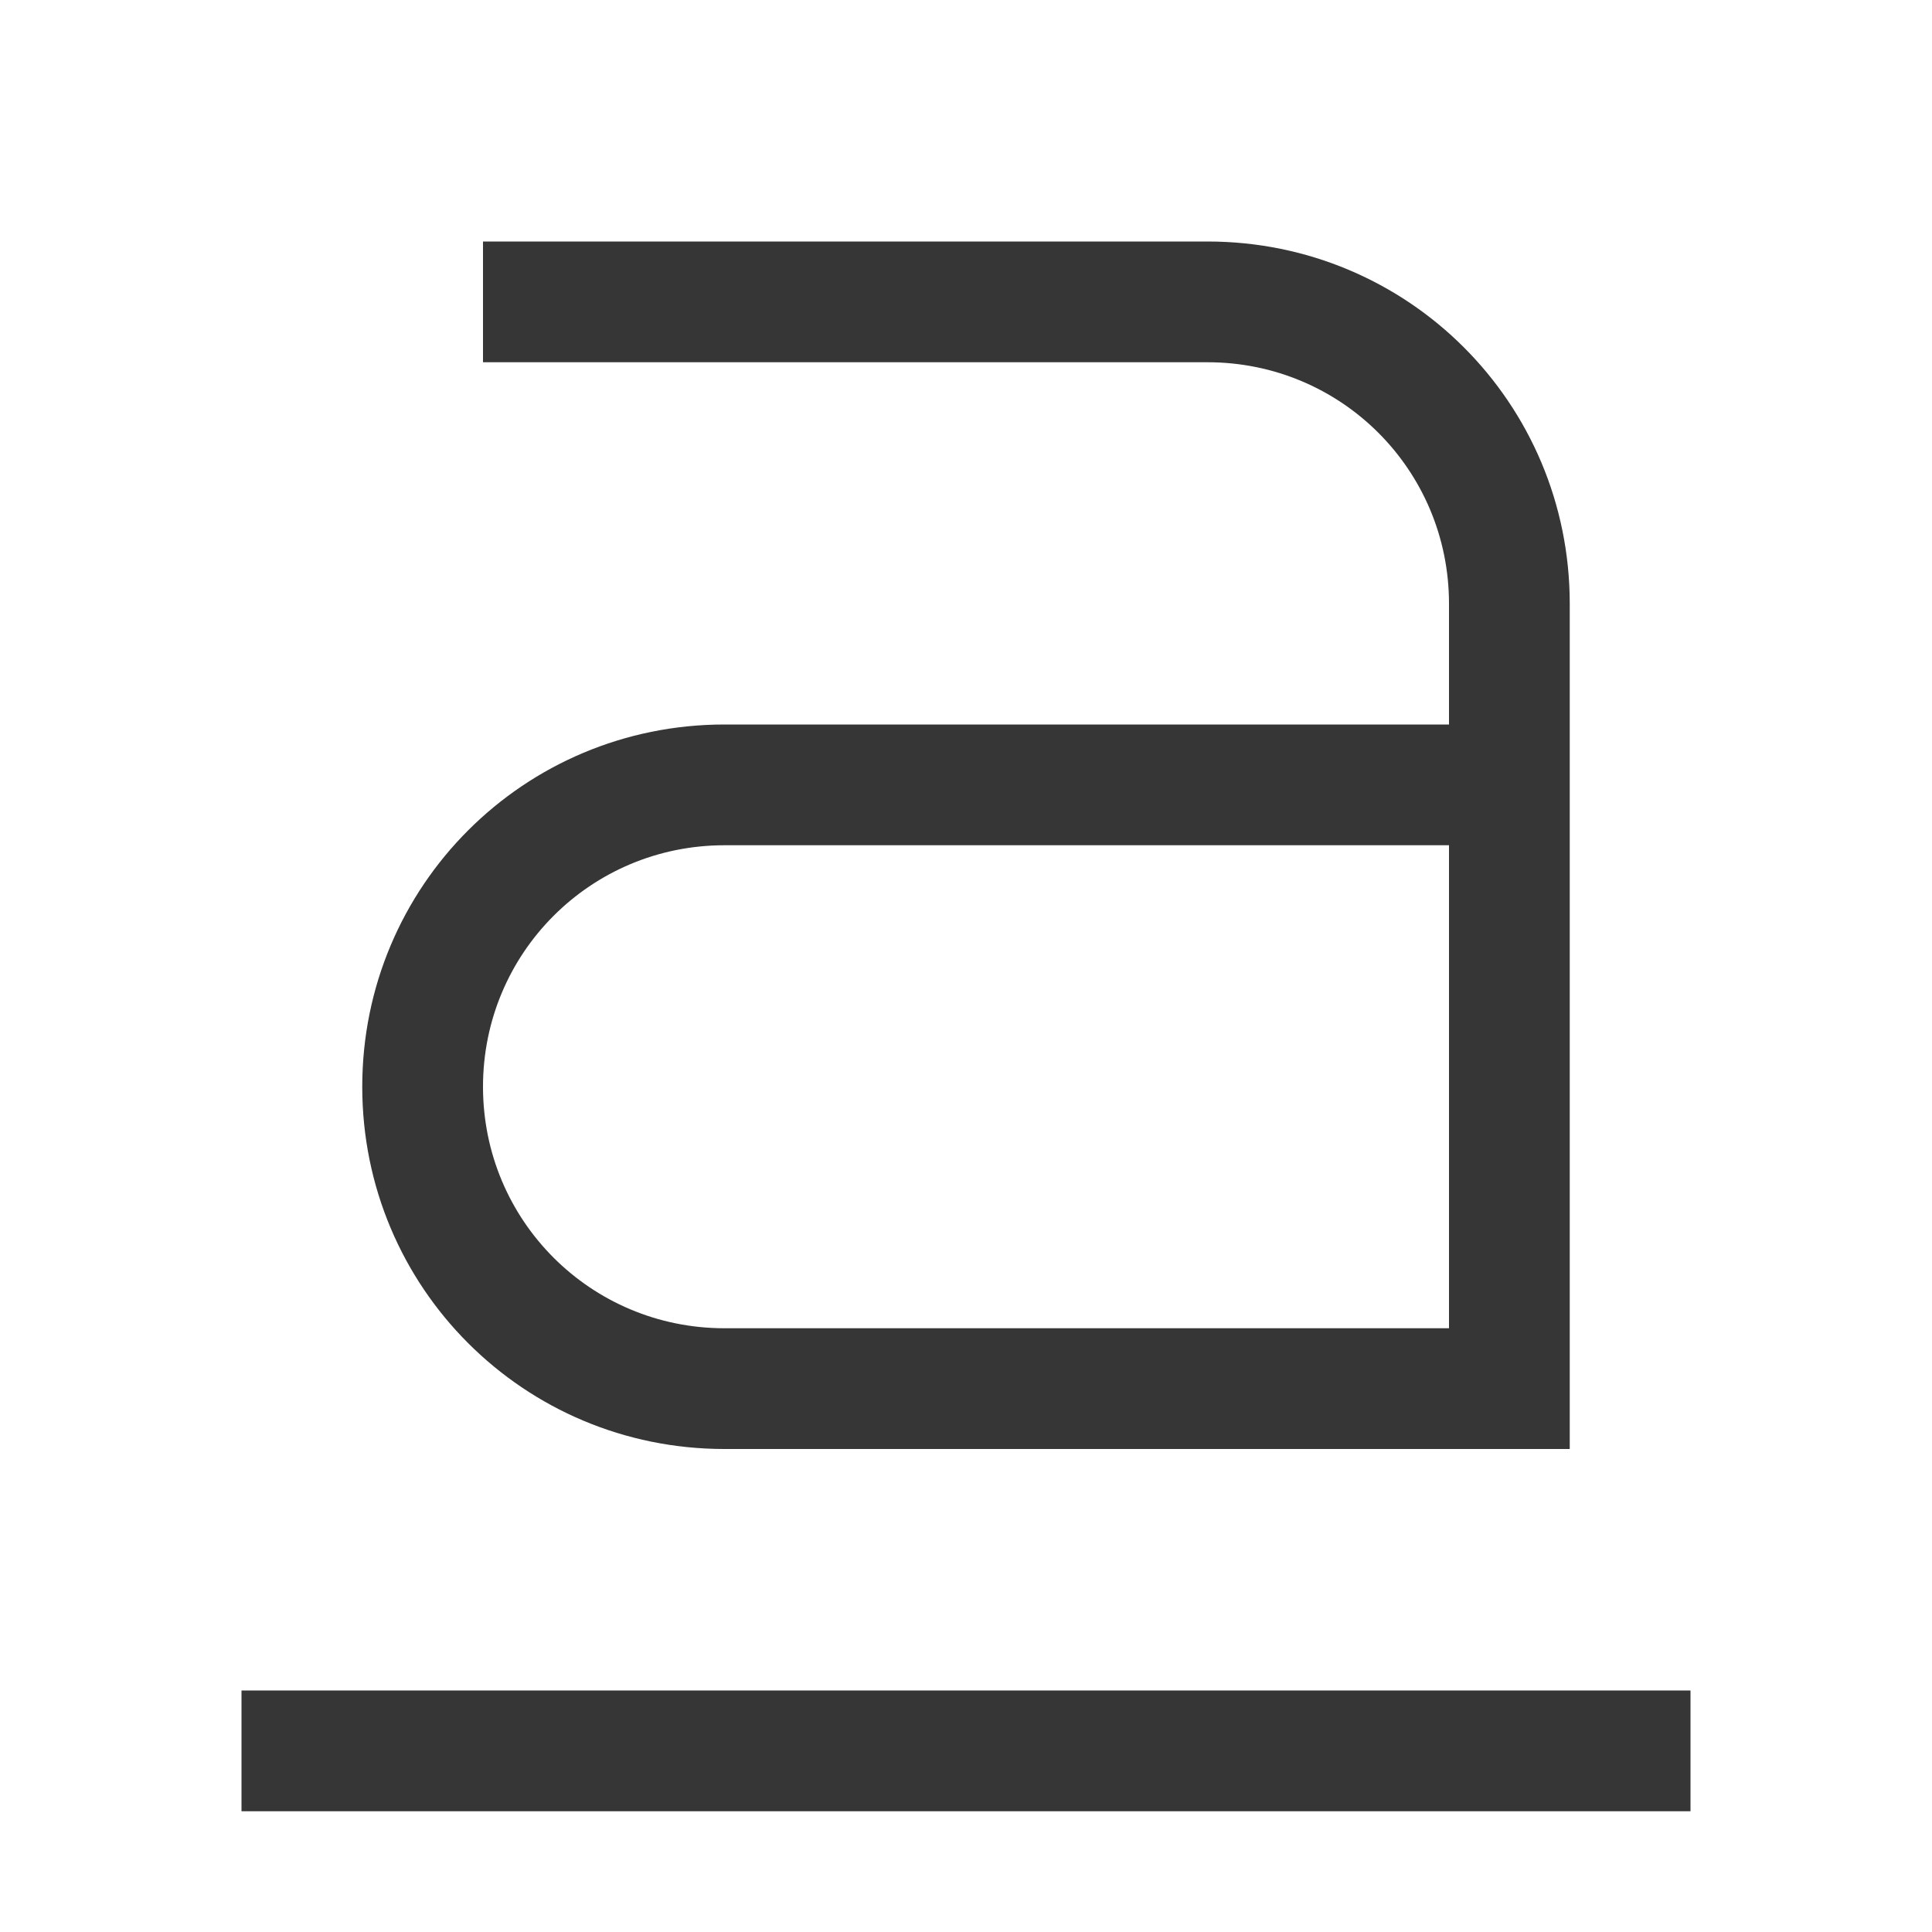
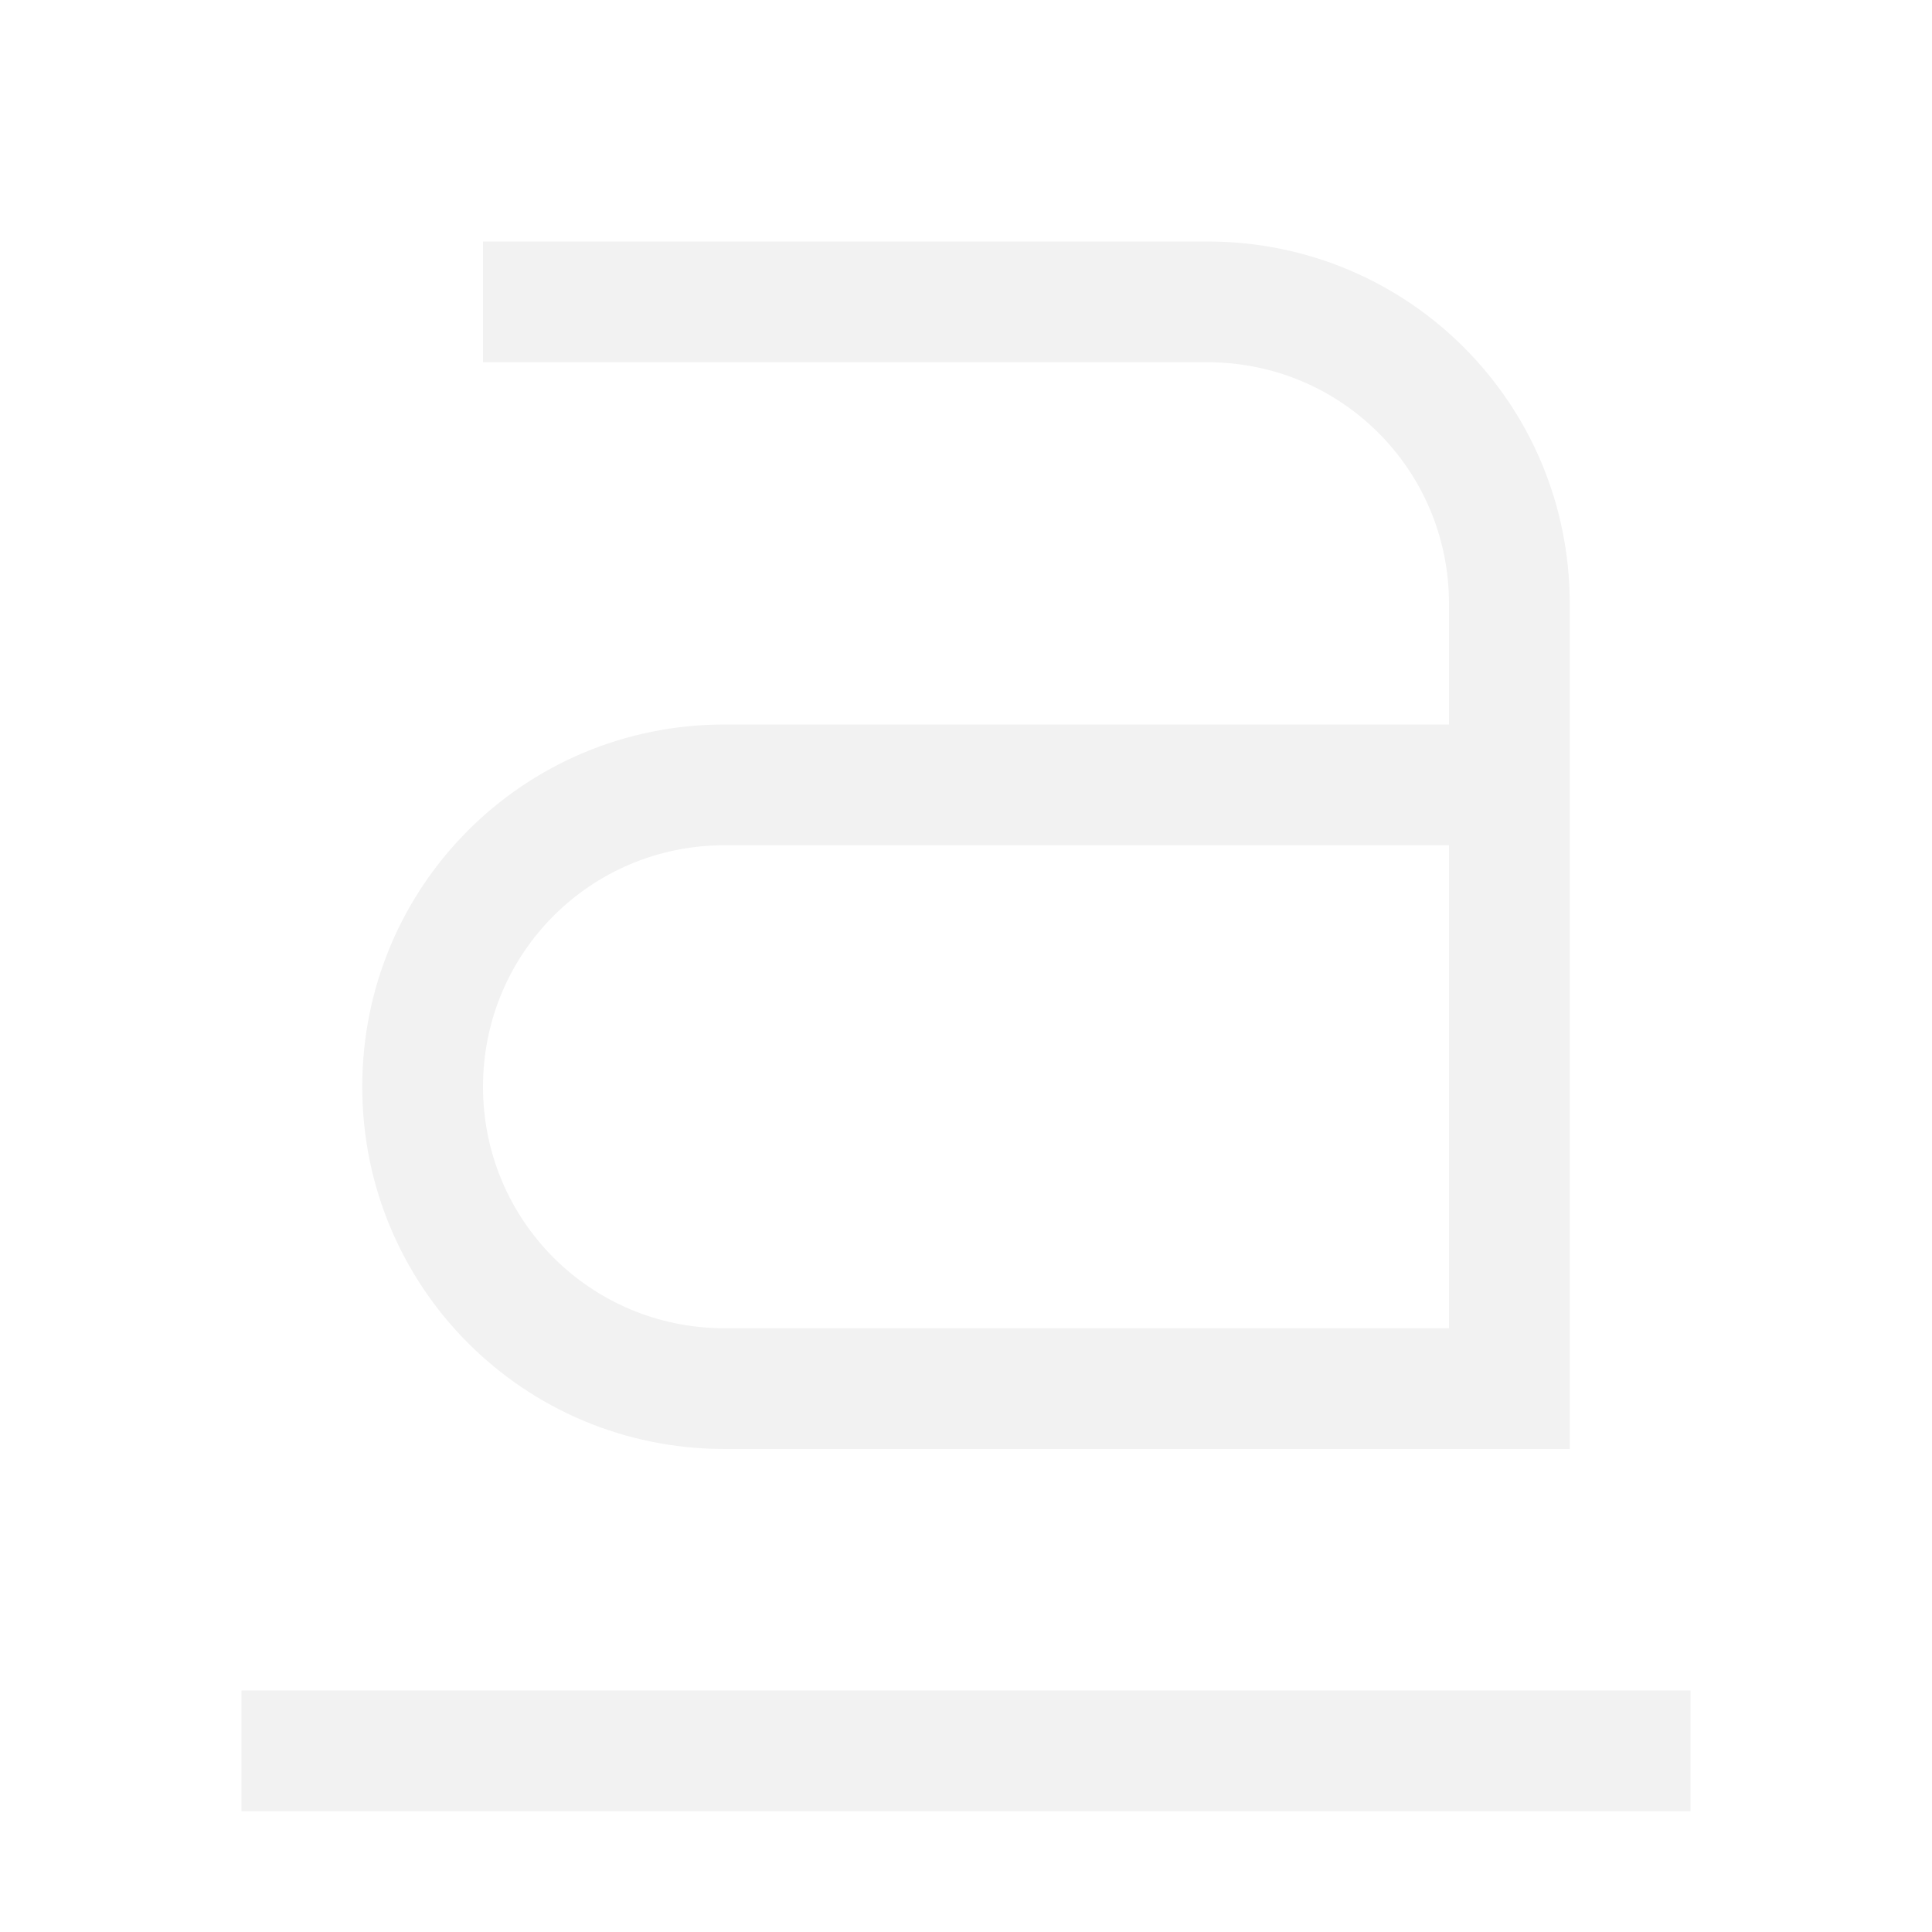
<svg xmlns="http://www.w3.org/2000/svg" width="16" height="16" version="1.1">
-   <path d="m2 14v1h12v-1z" color="#000000" fill="#363636" overflow="visible" stroke-width=".707" style="font-feature-settings:normal;font-variant-alternates:normal;font-variant-caps:normal;font-variant-ligatures:normal;font-variant-numeric:normal;font-variant-position:normal;isolation:auto;mix-blend-mode:normal;shape-padding:0;text-decoration-color:#000000;text-decoration-line:none;text-decoration-style:solid;text-indent:0;text-orientation:mixed;text-transform:none" />
-   <path d="m4 2v1h6c1.108 0 2 0.892 2 2v1h-6c-1.662 0-3 1.338-3 3 0 1.662 1.338 3 3 3h7v-7c0-1.662-1.338-3-3-3zm2 5h6v4h-6c-1.108 0-2-0.892-2-2 0-1.108 0.892-2 2-2z" fill="#363636" />
+   <path d="m2 14v1h12v-1z" color="#000000" fill="#f2f2f2" overflow="visible" stroke-width=".707" style="font-feature-settings:normal;font-variant-alternates:normal;font-variant-caps:normal;font-variant-ligatures:normal;font-variant-numeric:normal;font-variant-position:normal;isolation:auto;mix-blend-mode:normal;shape-padding:0;text-decoration-color:#000000;text-decoration-line:none;text-decoration-style:solid;text-indent:0;text-orientation:mixed;text-transform:none" />
+   <path d="m4 2v1h6c1.108 0 2 0.892 2 2v1h-6c-1.662 0-3 1.338-3 3 0 1.662 1.338 3 3 3h7v-7c0-1.662-1.338-3-3-3zm2 5h6v4h-6c-1.108 0-2-0.892-2-2 0-1.108 0.892-2 2-2z" fill="#f2f2f2" />
</svg>
